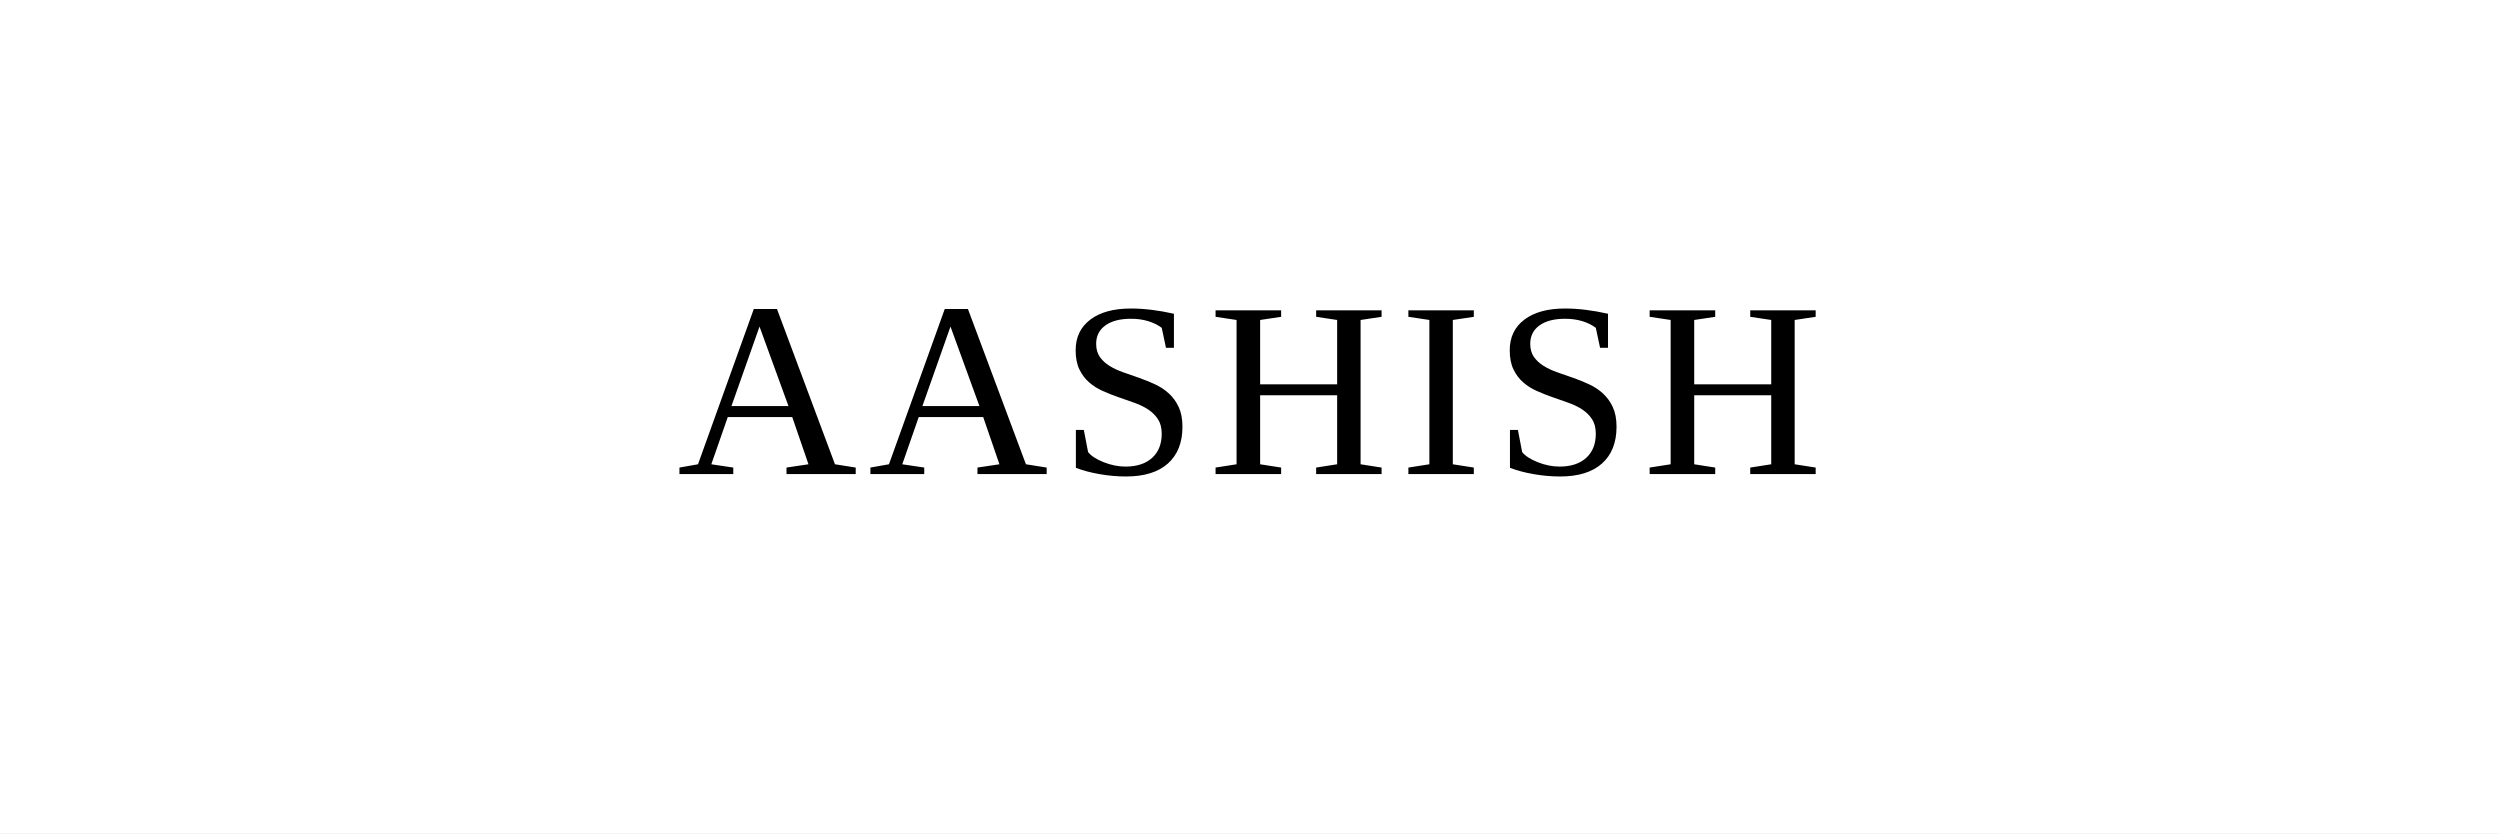
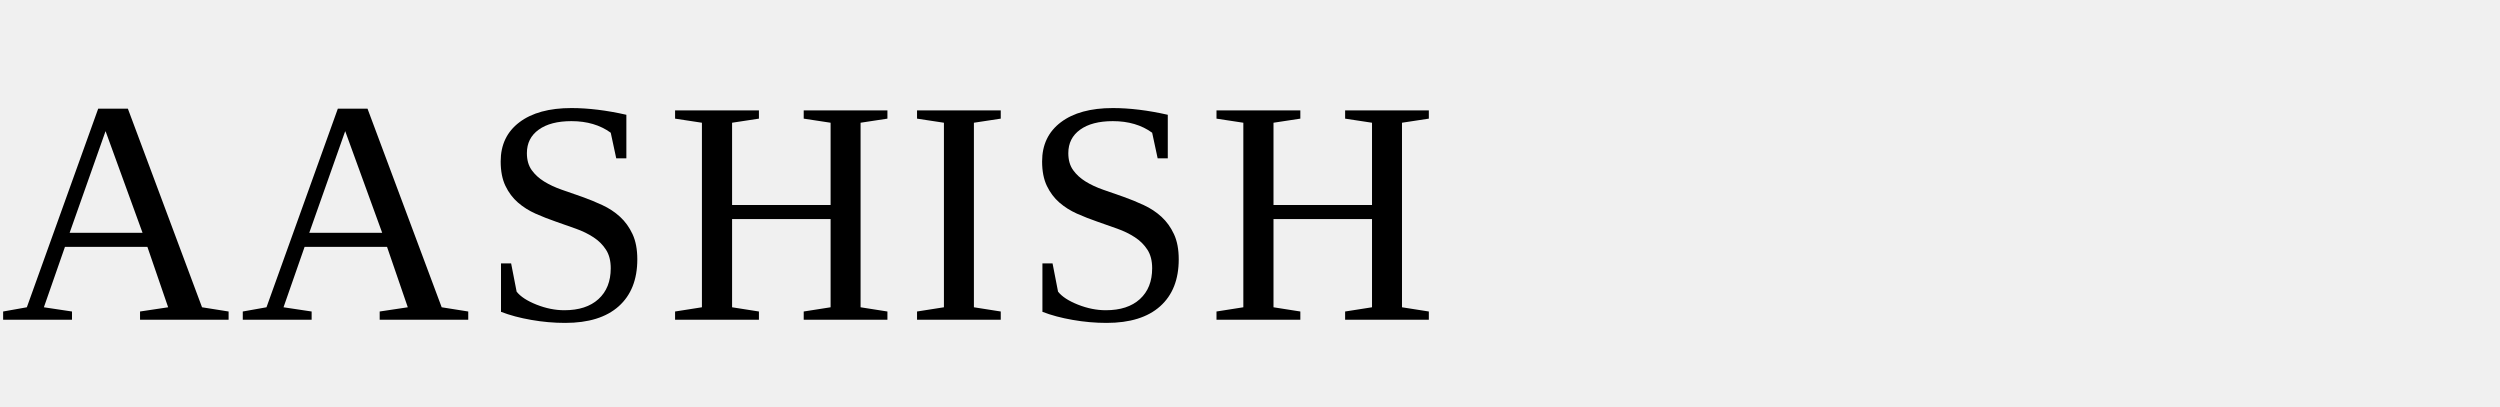
- <svg xmlns="http://www.w3.org/2000/svg" width="1200" height="400">
-   <rect width="100%" height="100%" fill="white" />
-   <text x="50%" y="50%" dominant-baseline="middle" text-anchor="middle" font-family="Georgia, Times New Roman, serif" font-size="120" fill="black" letter-spacing="5">
- AASHISH
- </text>
+ <svg xmlns="http://www.w3.org/2000/svg" viewBox="0 0 860 140">
+   <text x="0" y="110" font-family="Georgia, 'Times New Roman', serif" font-size="110" letter-spacing="3" fill="#000000">AASHISH</text>
</svg>
